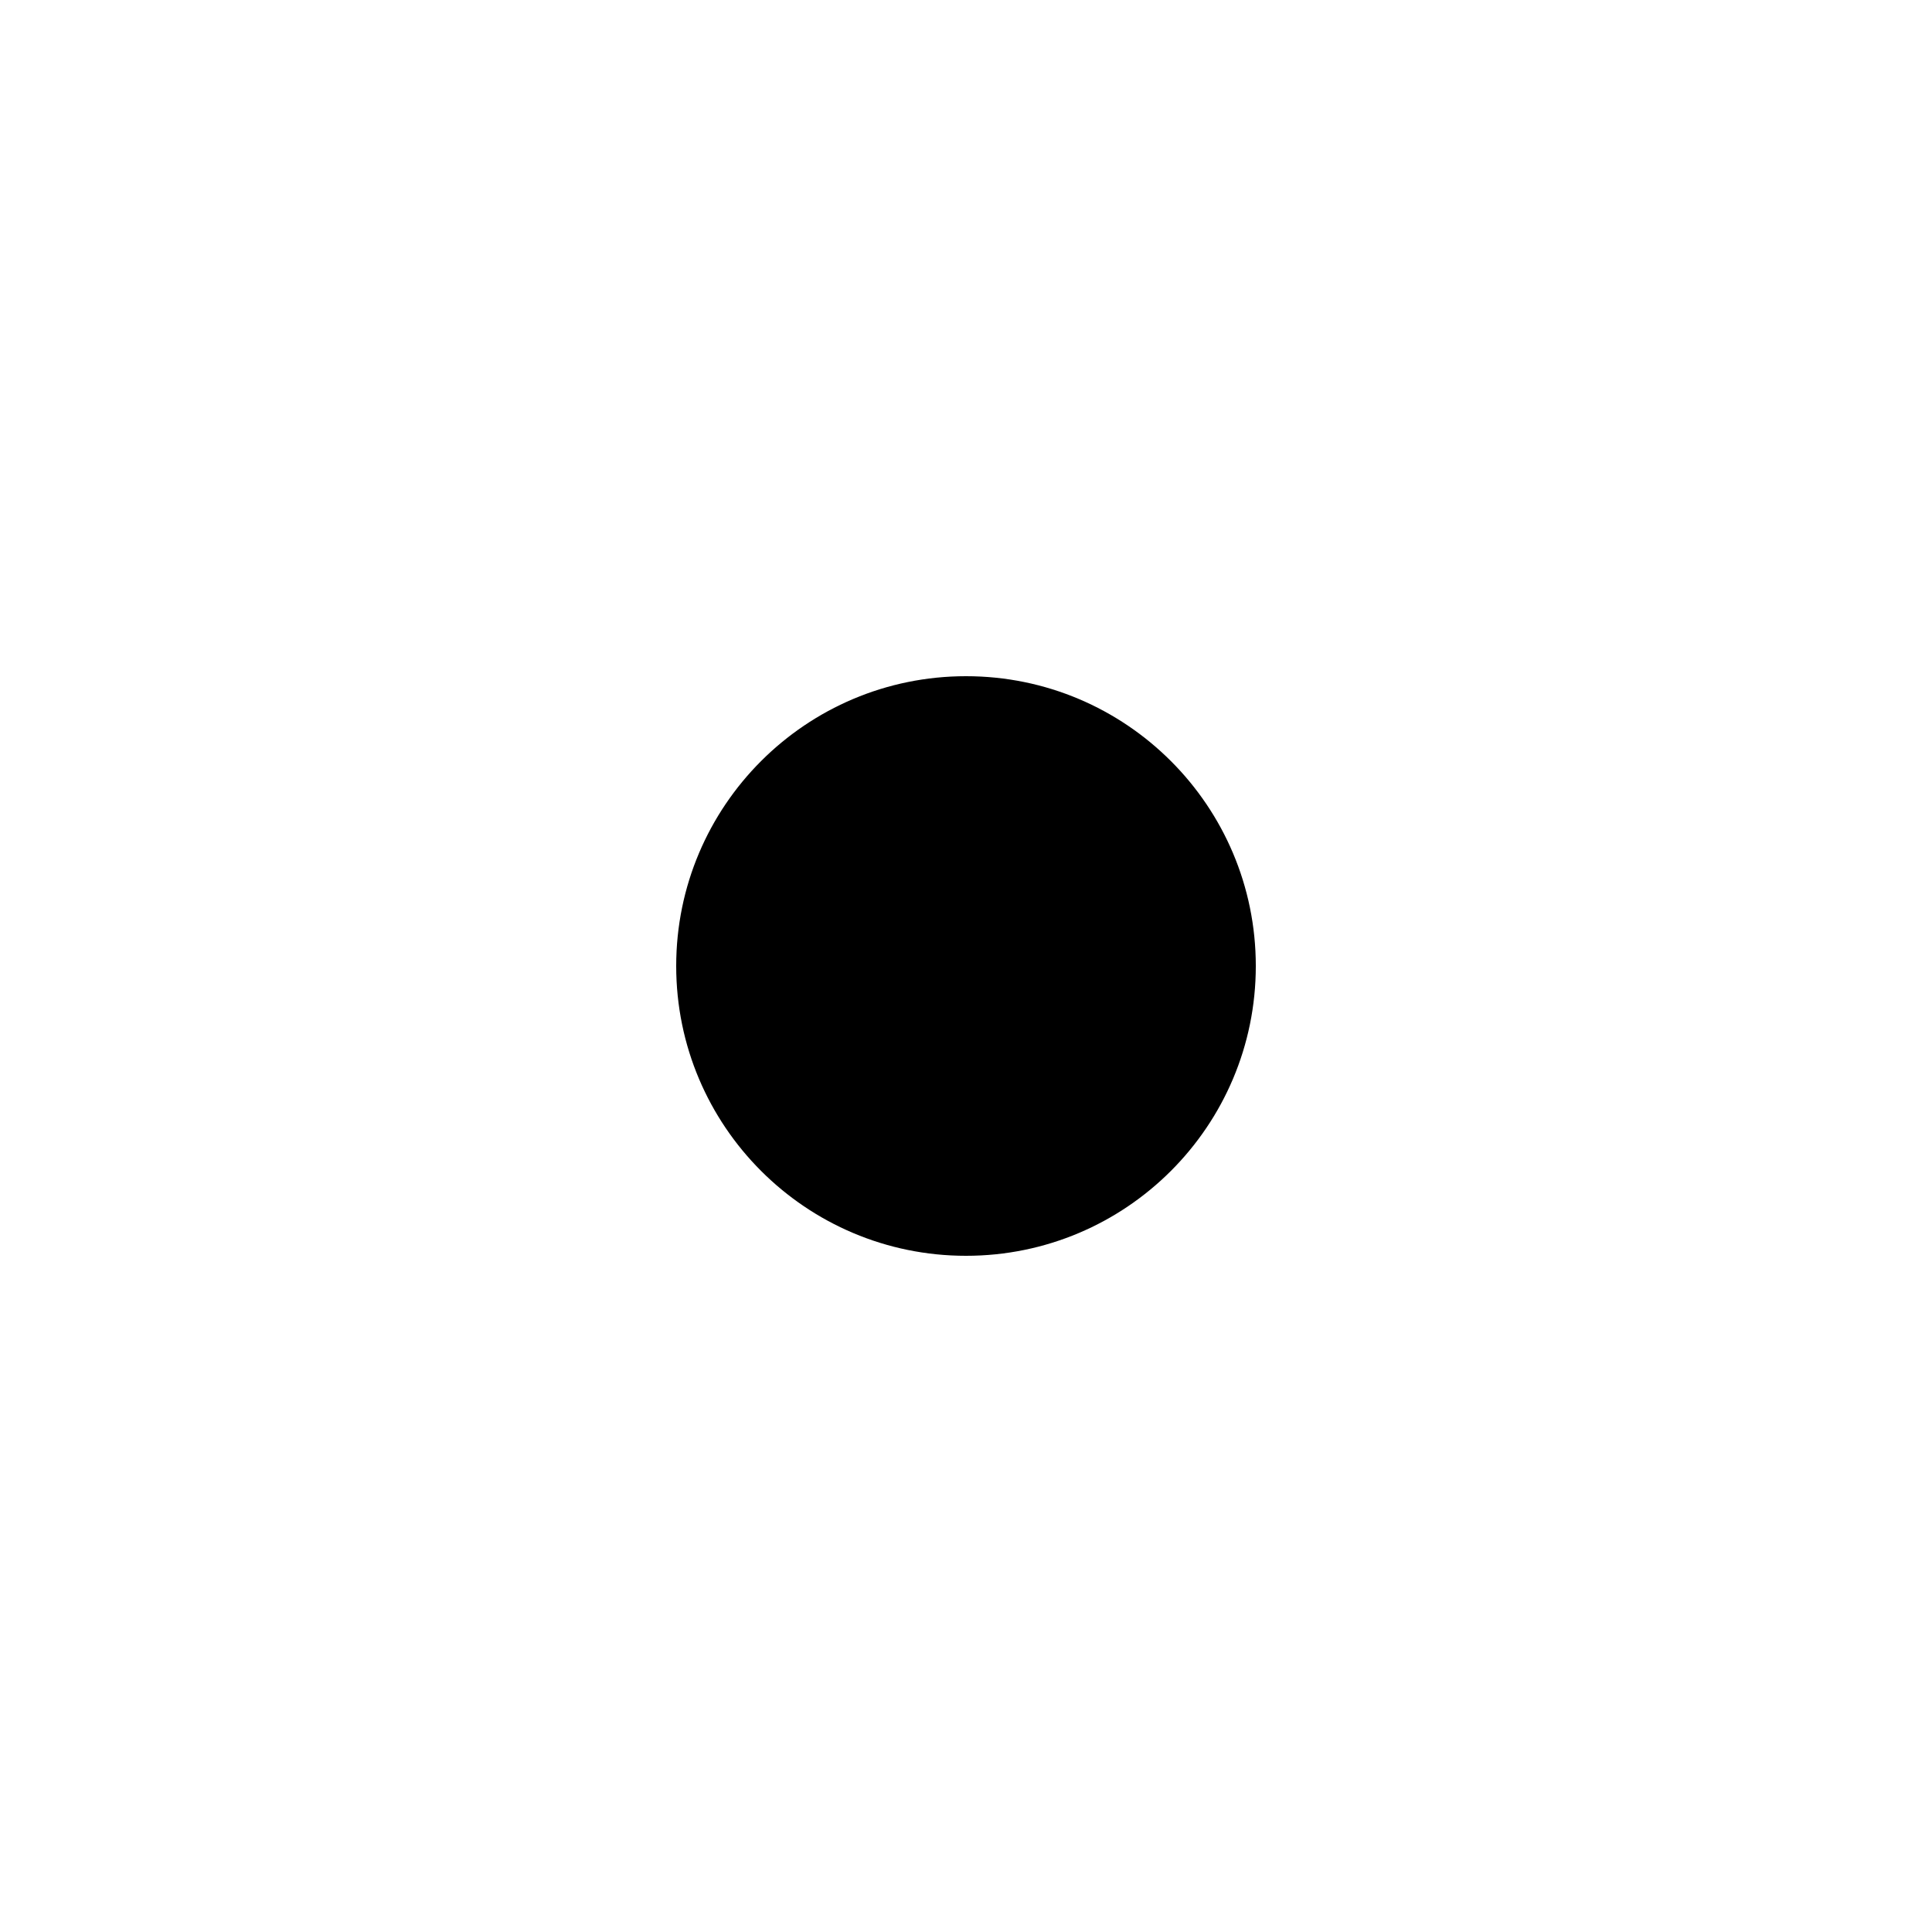
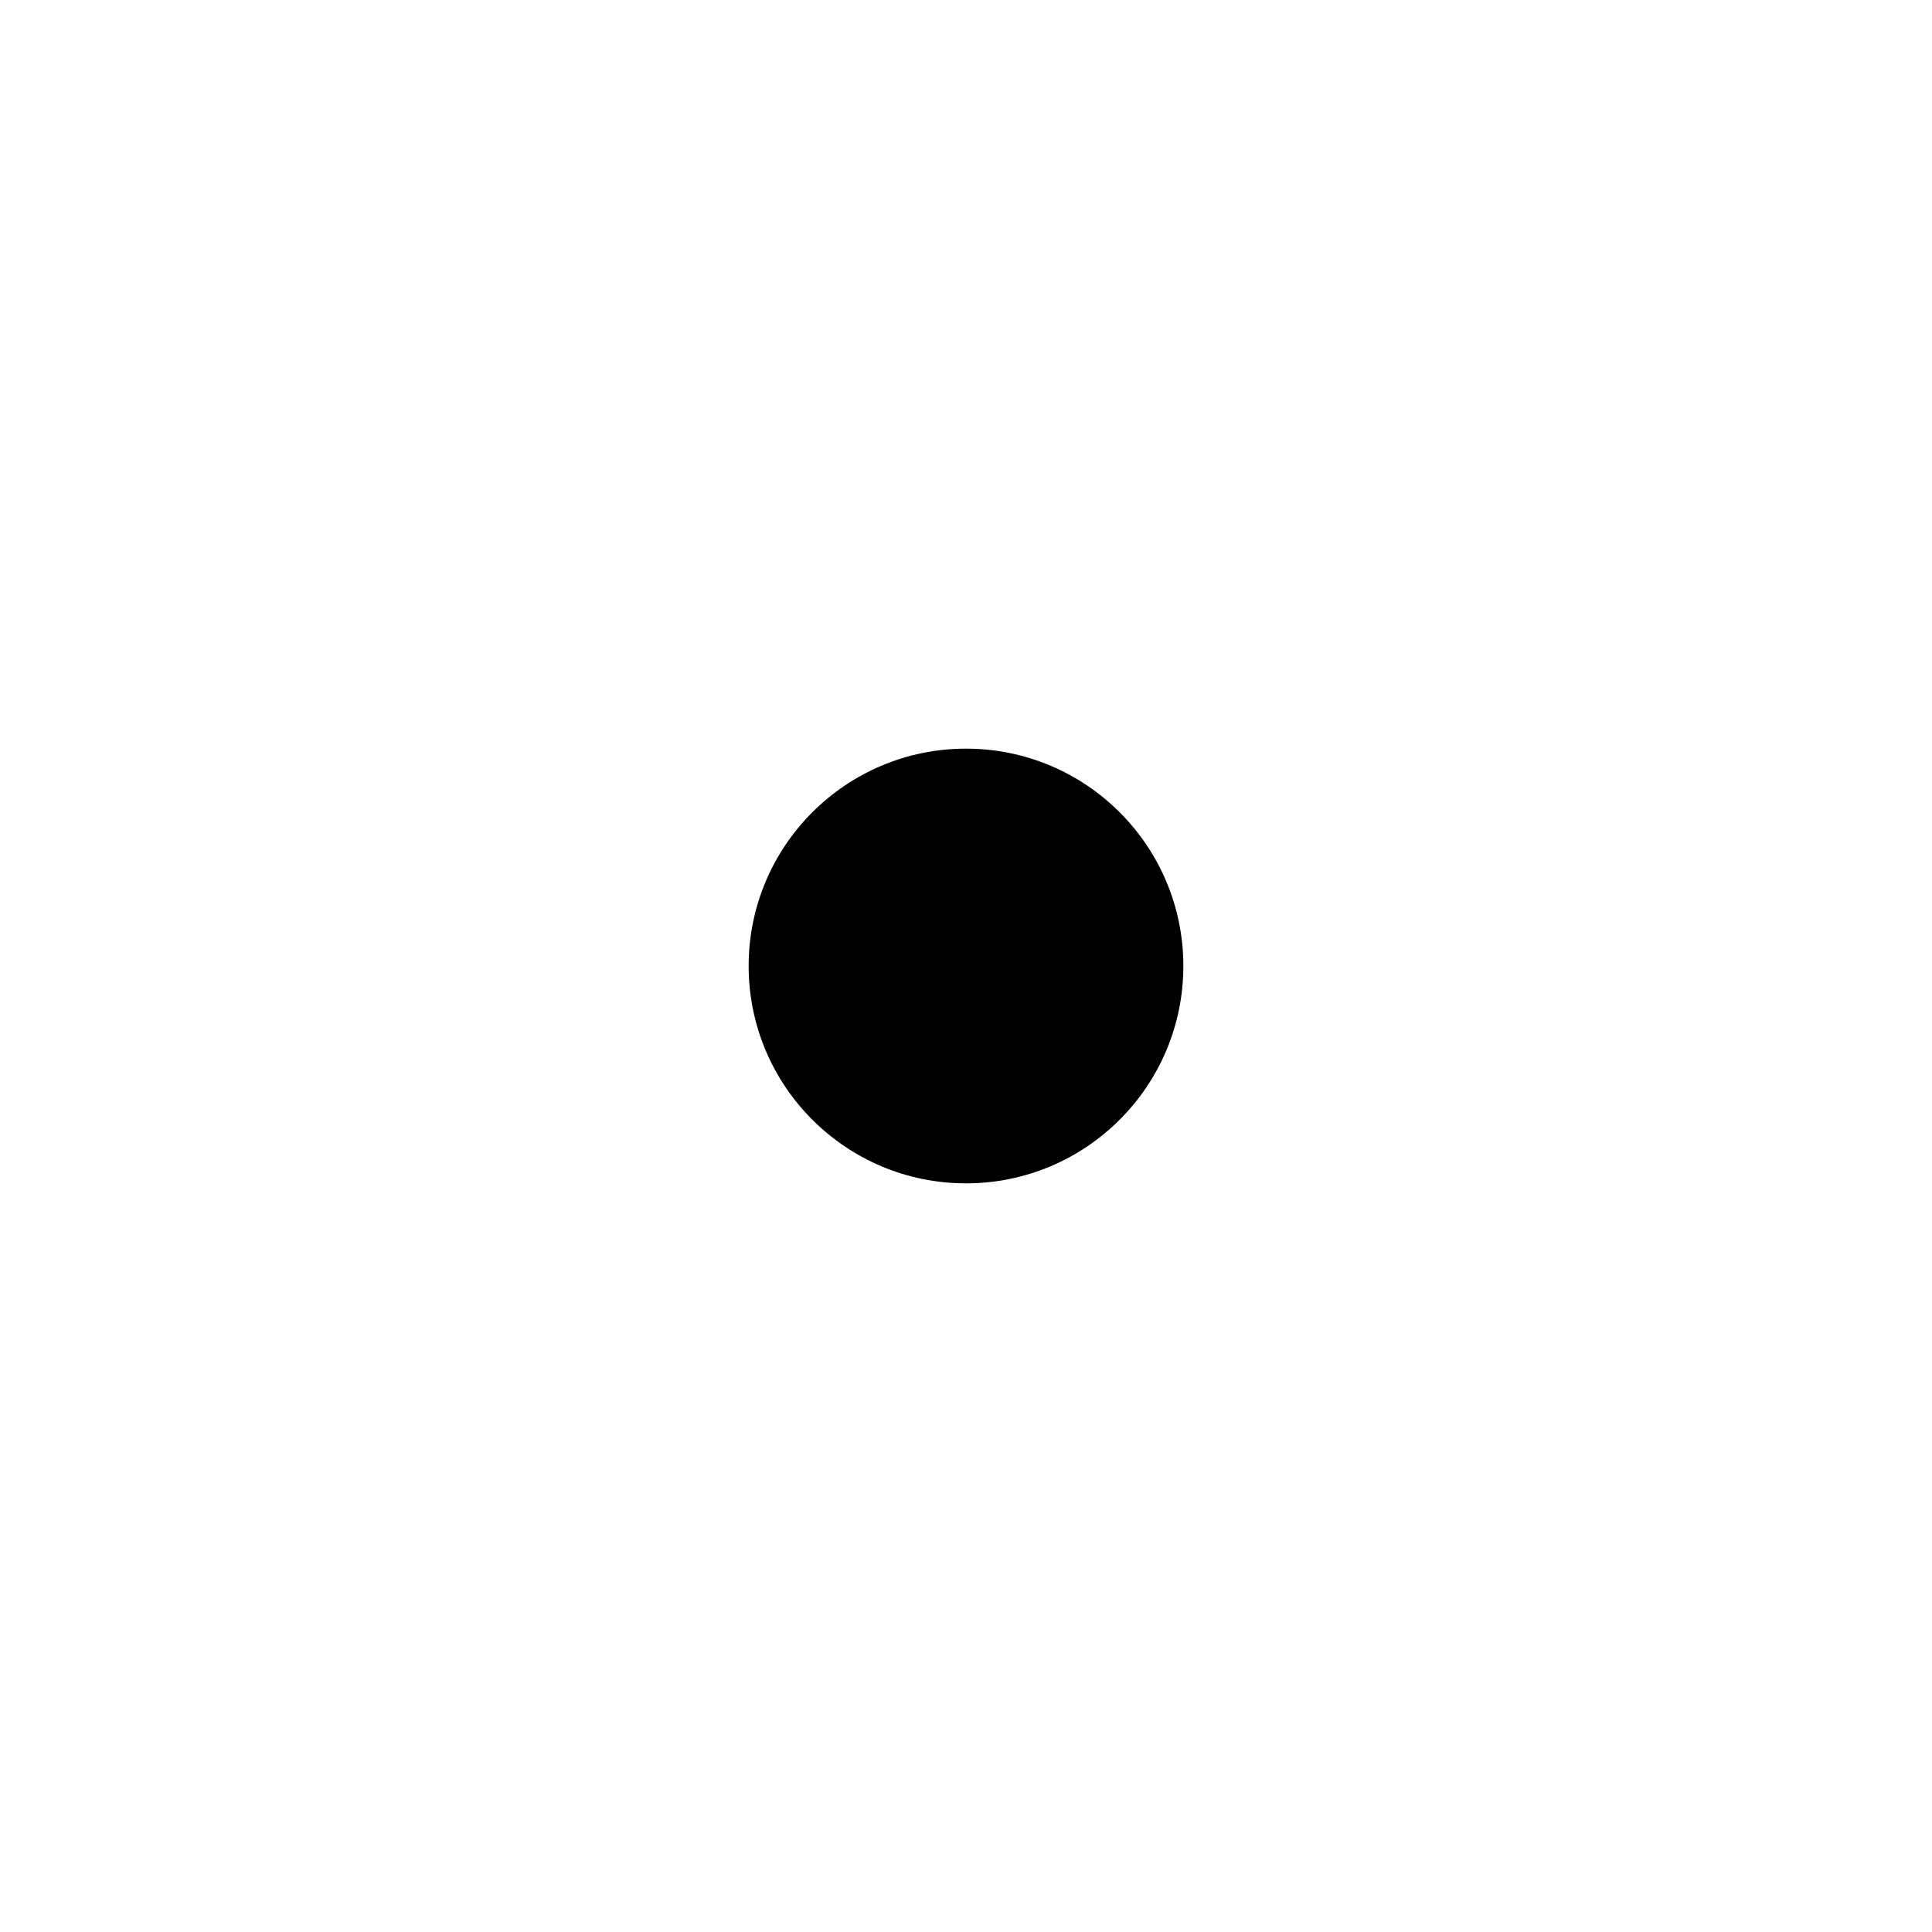
<svg xmlns="http://www.w3.org/2000/svg" version="1.1" id="Layer_5" x="0px" y="0px" viewBox="0 0 80 80" style="enable-background:new 0 0 80 80;" xml:space="preserve">
-   <circle cx="40" cy="40" r="12" />
+   <circle cx="40" cy="40" r="9" />
</svg>
